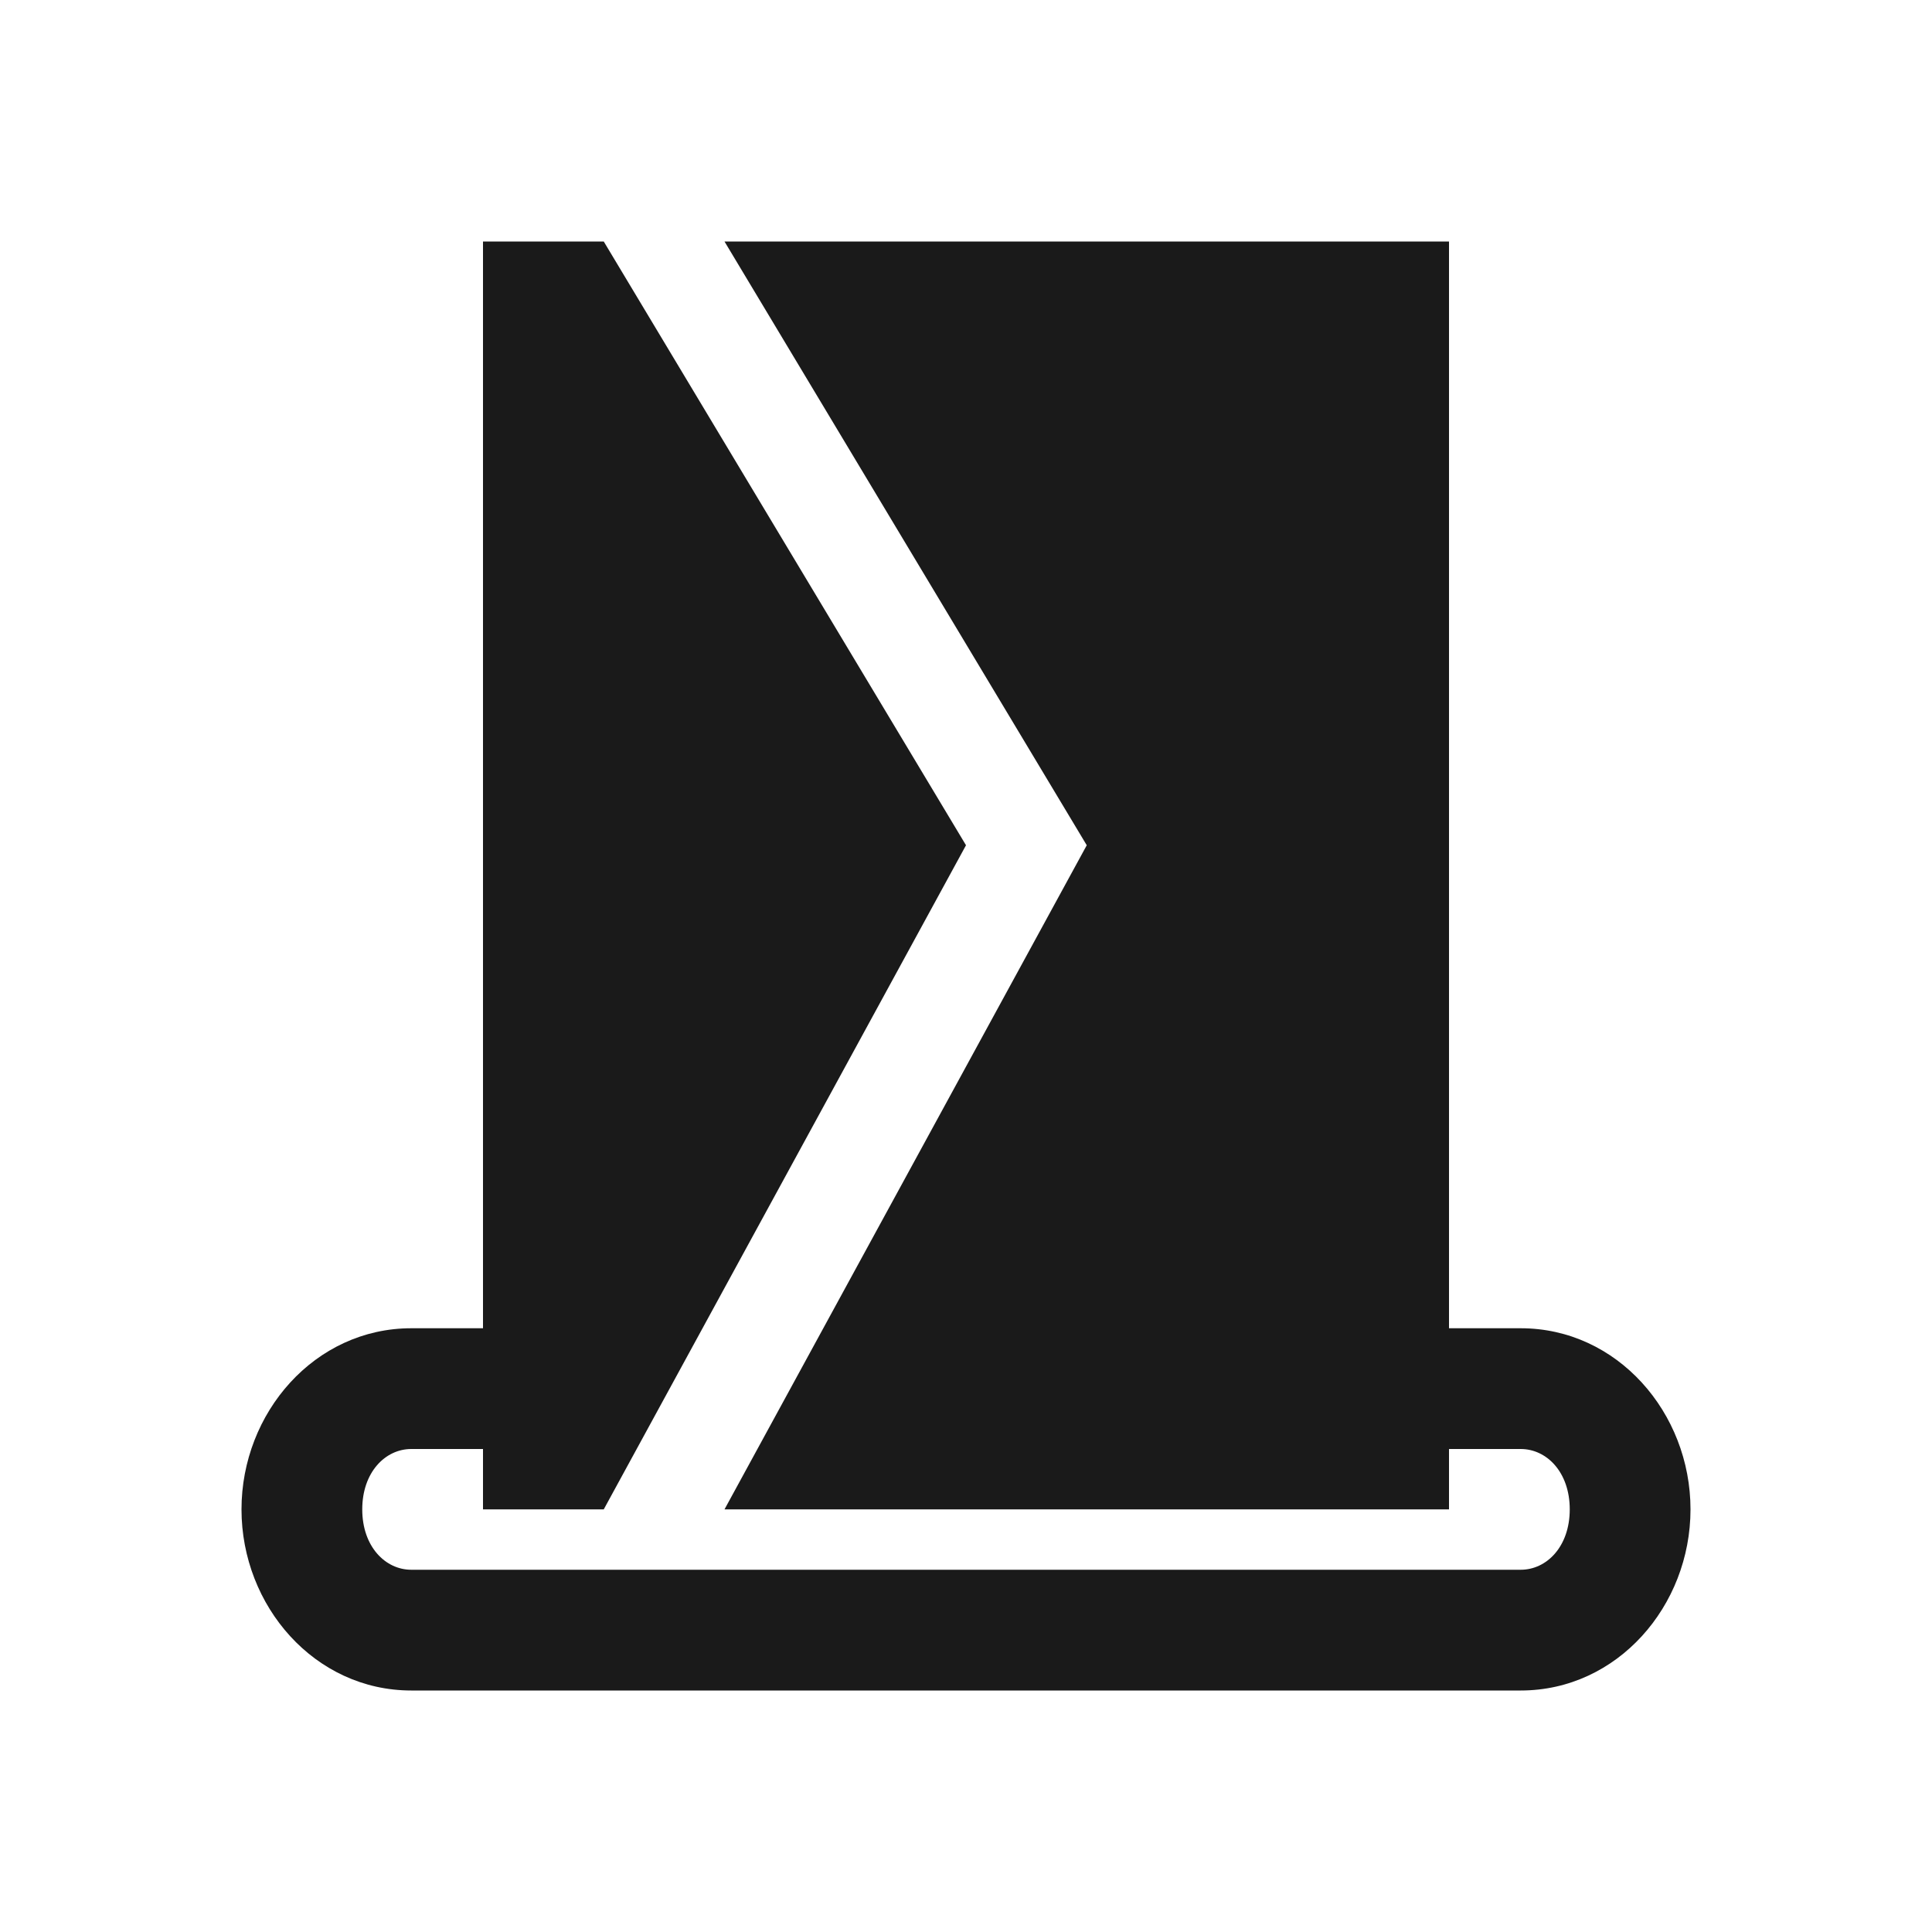
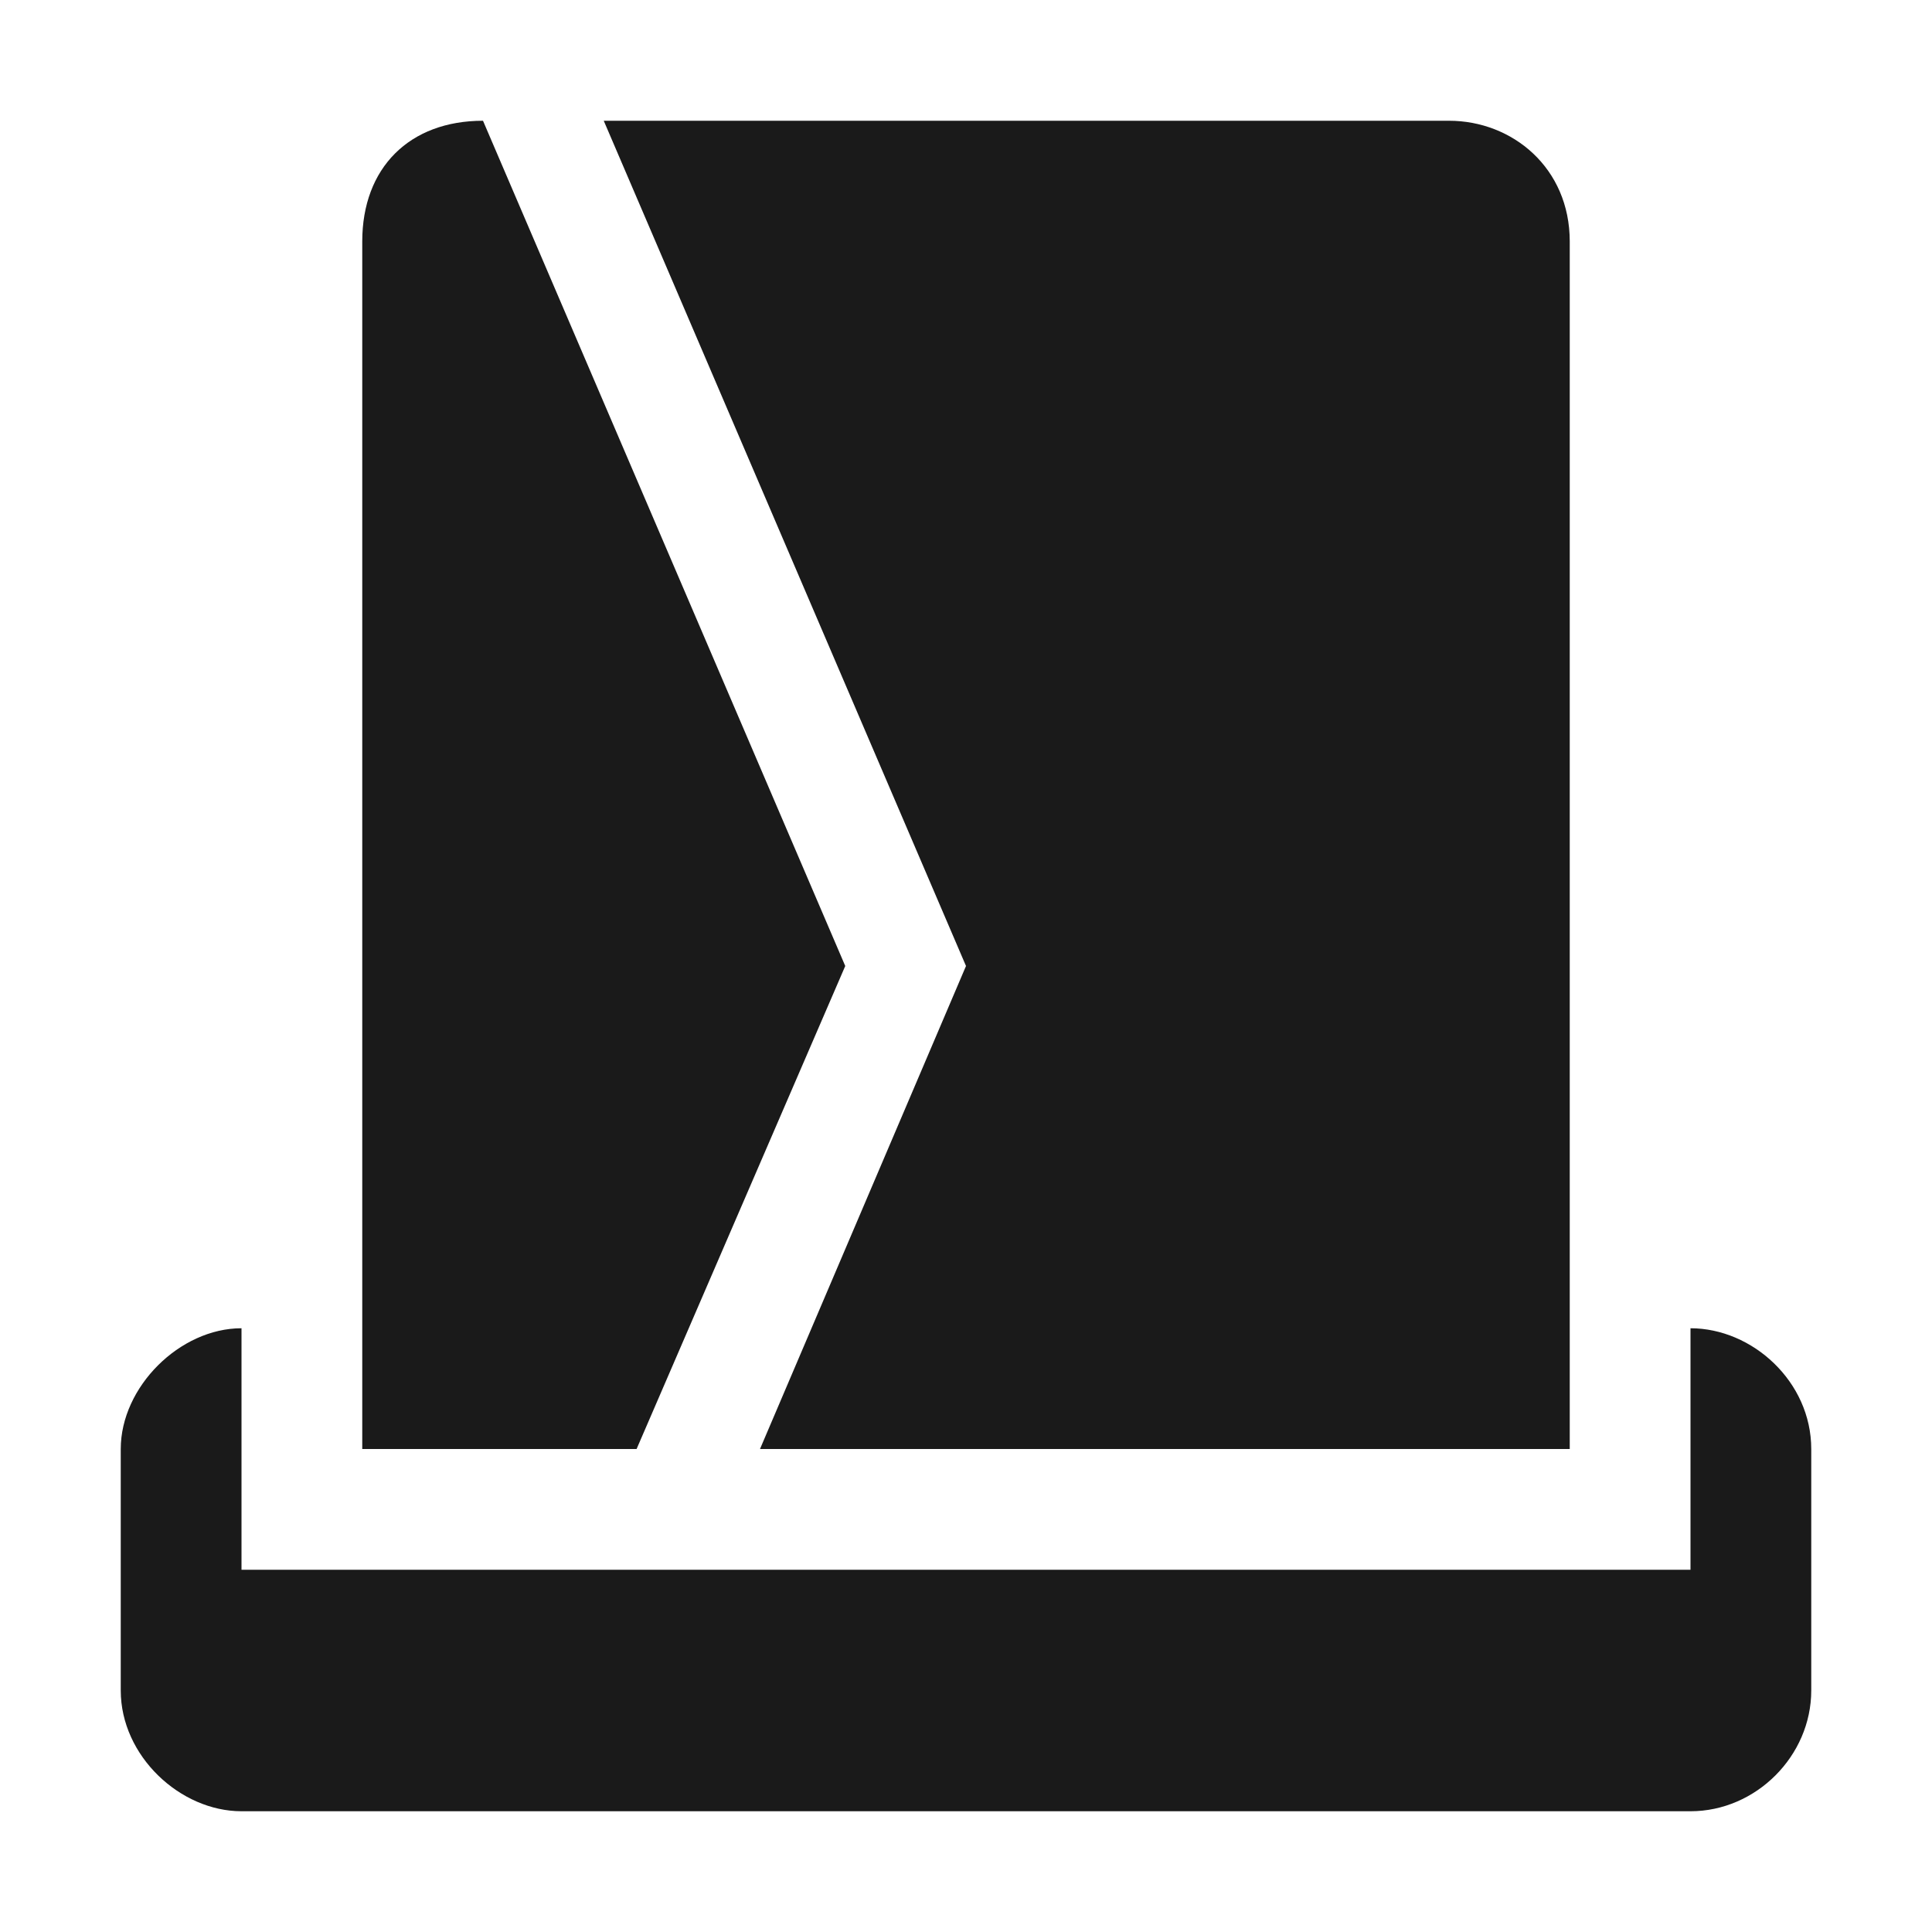
<svg xmlns="http://www.w3.org/2000/svg" version="1.1" width="100%" height="100%" viewBox="0 0 16 16" id="svg2">
-   <path d="m 4,2 0,9 -0.594,0 C 2.606,11 2,11.7 2,12.5 2,13.3 2.606,14 3.406,14 l 9.188,0 C 13.394,14 14,13.3 14,12.5 14,11.7 13.394,11 12.594,11 L 12,11 12,2 6,2 l 3,5 -3,5.5 6,0 0,-0.5 0.594,0 C 12.809,12 13,12.192 13,12.5 13,12.808 12.809,13 12.594,13 l -9.188,0 C 3.191,13 3,12.808 3,12.5 3,12.192 3.191,12 3.406,12 L 4,12 4,12.5 5,12.5 8,7 5,2 4,2 z" id="rect3765" style="fill:#1a1a1a;fill-opacity:1;stroke:none" />
+   <path d="M 4,1 C 3.39,1 3,1.39 3,2 L 3,12 5.272,12 7,8 z M 5,1 8,8 6.294,12 13,12 13,2 C 13,1.39 12.525,1 12,1 z M 2,11 c -0.511,0 -1,0.486 -1,1 l 0,2 c 0,0.542 0.492,1 1,1 l 12,0 c 0.542,0 1,-0.458 1,-1 l 0,-2 c 0,-0.559 -0.489,-1 -1,-1 l 0,2 -12,0 z" id="path2987" style="fill:#1a1a1a;fill-opacity:1;stroke:none" />
</svg>
